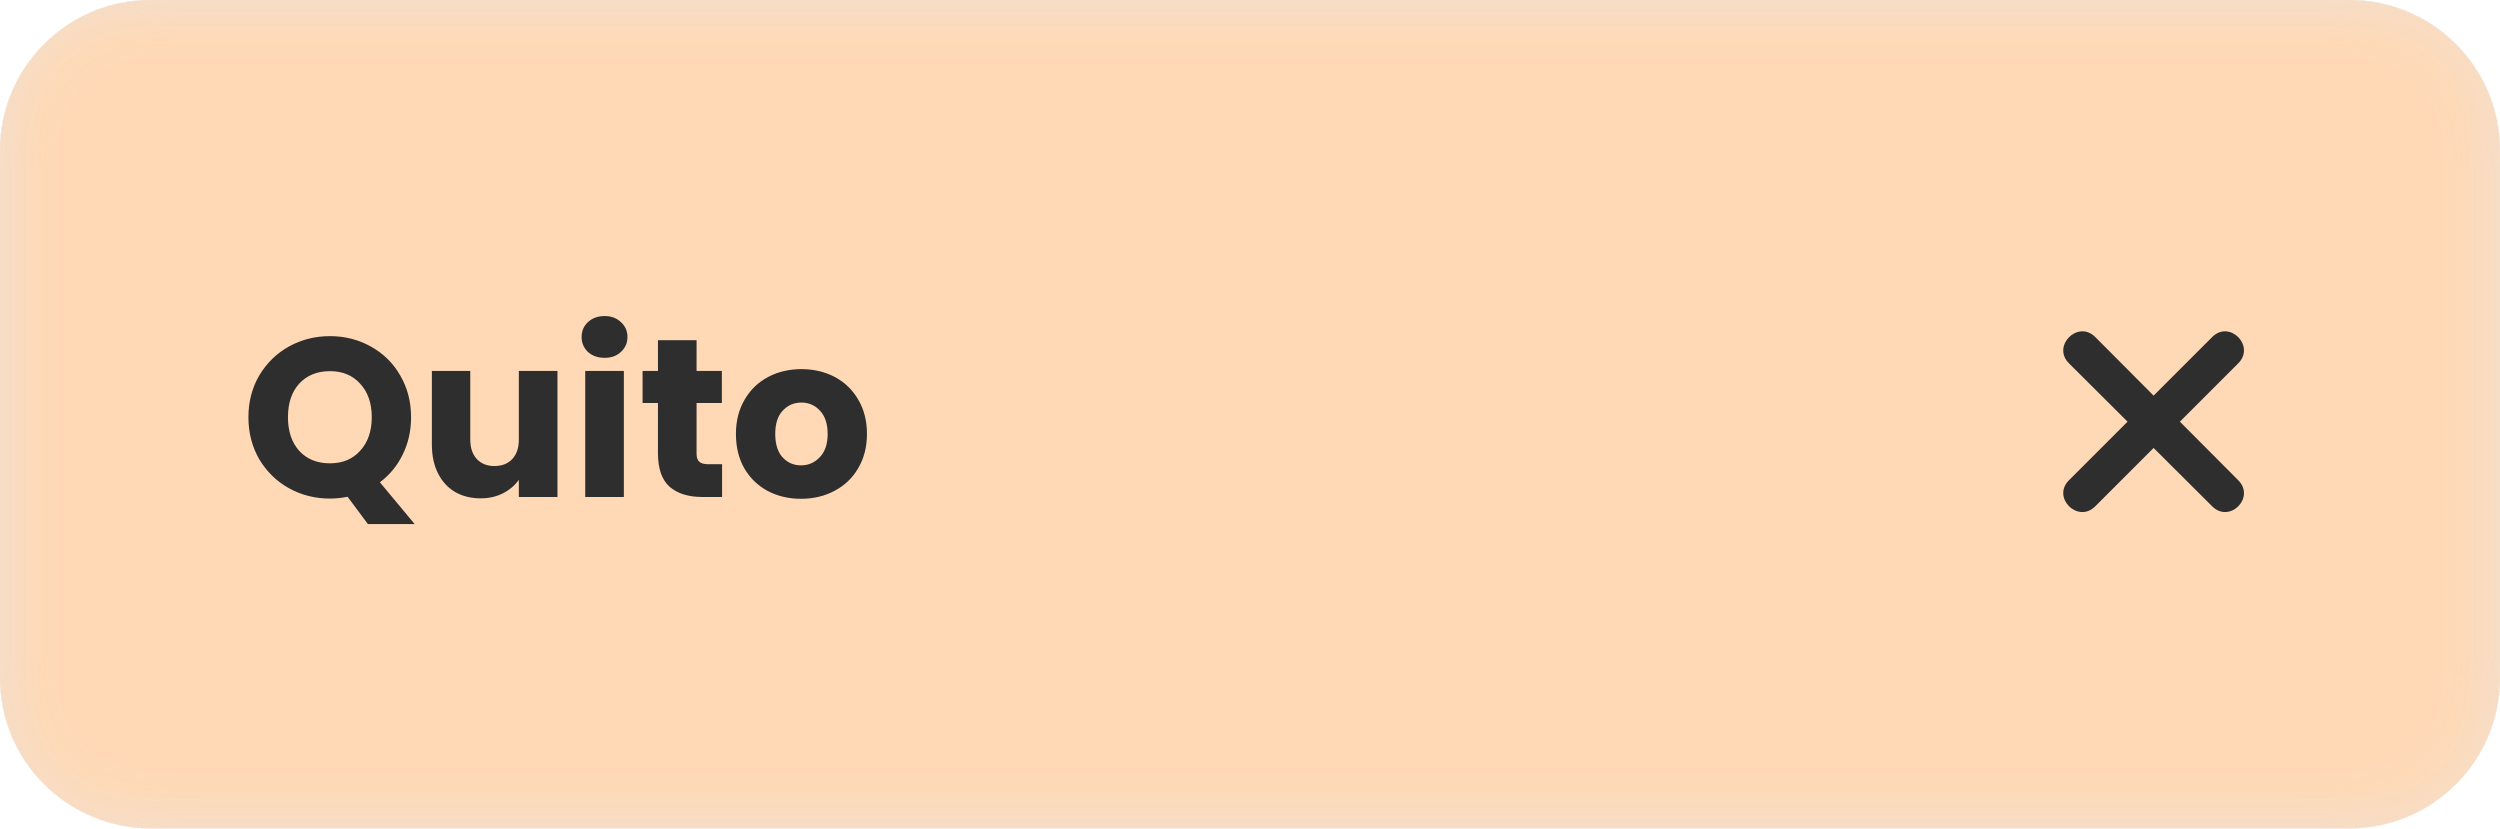
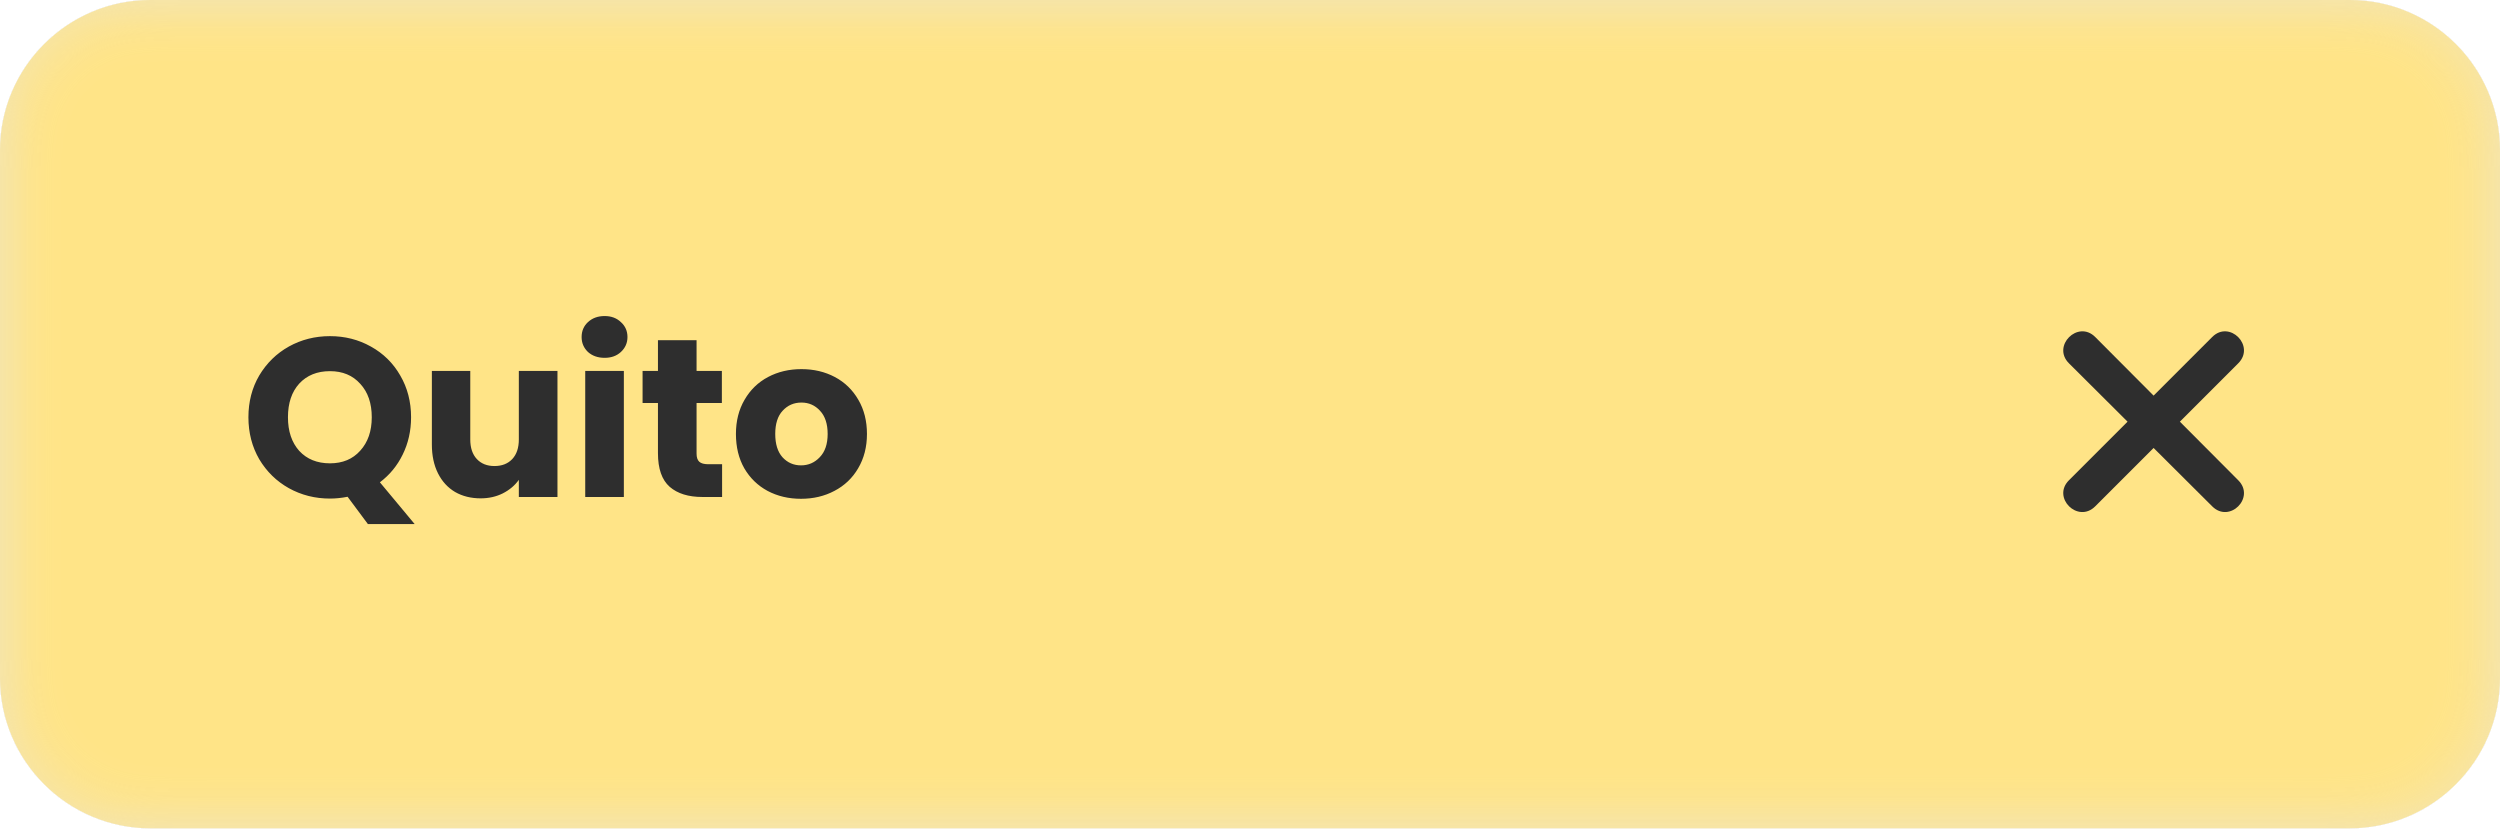
<svg xmlns="http://www.w3.org/2000/svg" width="166" height="55" viewBox="0 0 166 55" fill="none">
  <g filter="url(#filter0_i)">
-     <rect width="166" height="55" rx="10" fill="#FFD9B6" />
+     <rect width="166" height="55" rx="10" fill="#FFE487" />
  </g>
  <path d="M24.43 34.8L23.08 32.985C22.68 33.065 22.29 33.105 21.91 33.105C20.92 33.105 20.01 32.875 19.18 32.415C18.36 31.955 17.705 31.315 17.215 30.495C16.735 29.665 16.495 28.735 16.495 27.705C16.495 26.675 16.735 25.75 17.215 24.93C17.705 24.11 18.36 23.47 19.18 23.01C20.01 22.55 20.92 22.32 21.91 22.32C22.9 22.32 23.805 22.55 24.625 23.01C25.455 23.47 26.105 24.11 26.575 24.93C27.055 25.75 27.295 26.675 27.295 27.705C27.295 28.605 27.11 29.43 26.74 30.18C26.38 30.92 25.875 31.535 25.225 32.025L27.535 34.8H24.43ZM19.12 27.705C19.12 28.635 19.37 29.38 19.87 29.94C20.38 30.49 21.06 30.765 21.91 30.765C22.75 30.765 23.42 30.485 23.92 29.925C24.43 29.365 24.685 28.625 24.685 27.705C24.685 26.775 24.43 26.035 23.92 25.485C23.42 24.925 22.75 24.645 21.91 24.645C21.06 24.645 20.38 24.92 19.87 25.47C19.37 26.02 19.12 26.765 19.12 27.705ZM37.016 24.63V33H34.451V31.86C34.191 32.23 33.836 32.53 33.386 32.76C32.946 32.98 32.456 33.09 31.916 33.09C31.276 33.09 30.711 32.95 30.221 32.67C29.731 32.38 29.351 31.965 29.081 31.425C28.811 30.885 28.676 30.25 28.676 29.52V24.63H31.226V29.175C31.226 29.735 31.371 30.17 31.661 30.48C31.951 30.79 32.341 30.945 32.831 30.945C33.331 30.945 33.726 30.79 34.016 30.48C34.306 30.17 34.451 29.735 34.451 29.175V24.63H37.016ZM40.149 23.76C39.699 23.76 39.329 23.63 39.039 23.37C38.759 23.1 38.619 22.77 38.619 22.38C38.619 21.98 38.759 21.65 39.039 21.39C39.329 21.12 39.699 20.985 40.149 20.985C40.589 20.985 40.949 21.12 41.229 21.39C41.519 21.65 41.664 21.98 41.664 22.38C41.664 22.77 41.519 23.1 41.229 23.37C40.949 23.63 40.589 23.76 40.149 23.76ZM41.424 24.63V33H38.859V24.63H41.424ZM47.947 30.825V33H46.642C45.712 33 44.987 32.775 44.468 32.325C43.947 31.865 43.688 31.12 43.688 30.09V26.76H42.667V24.63H43.688V22.59H46.252V24.63H47.932V26.76H46.252V30.12C46.252 30.37 46.312 30.55 46.432 30.66C46.553 30.77 46.752 30.825 47.032 30.825H47.947ZM53.186 33.12C52.366 33.12 51.626 32.945 50.966 32.595C50.316 32.245 49.801 31.745 49.421 31.095C49.051 30.445 48.866 29.685 48.866 28.815C48.866 27.955 49.056 27.2 49.436 26.55C49.816 25.89 50.336 25.385 50.996 25.035C51.656 24.685 52.396 24.51 53.216 24.51C54.036 24.51 54.776 24.685 55.436 25.035C56.096 25.385 56.616 25.89 56.996 26.55C57.376 27.2 57.566 27.955 57.566 28.815C57.566 29.675 57.371 30.435 56.981 31.095C56.601 31.745 56.076 32.245 55.406 32.595C54.746 32.945 54.006 33.12 53.186 33.12ZM53.186 30.9C53.676 30.9 54.091 30.72 54.431 30.36C54.781 30 54.956 29.485 54.956 28.815C54.956 28.145 54.786 27.63 54.446 27.27C54.116 26.91 53.706 26.73 53.216 26.73C52.716 26.73 52.301 26.91 51.971 27.27C51.641 27.62 51.476 28.135 51.476 28.815C51.476 29.485 51.636 30 51.956 30.36C52.286 30.72 52.696 30.9 53.186 30.9Z" fill="#2E2E2E" />
  <path fill-rule="evenodd" clip-rule="evenodd" d="M142.999 26.269L146.892 22.376C148.041 21.227 149.771 22.972 148.622 24.121L144.744 27.999L148.622 31.892C149.771 33.041 148.041 34.771 146.892 33.622L142.999 29.744L139.121 33.622C137.972 34.771 136.227 33.041 137.376 31.892L141.269 27.999L137.376 24.121C136.227 22.972 137.972 21.227 139.121 22.376L142.999 26.269Z" fill="#2E2E2E" />
  <defs>
    <filter id="filter0_i" x="0" y="0" width="166" height="55" filterUnits="userSpaceOnUse" color-interpolation-filters="sRGB">
      <feFlood flood-opacity="0" result="BackgroundImageFix" />
      <feBlend mode="normal" in="SourceGraphic" in2="BackgroundImageFix" result="shape" />
      <feColorMatrix in="SourceAlpha" type="matrix" values="0 0 0 0 0 0 0 0 0 0 0 0 0 0 0 0 0 0 127 0" result="hardAlpha" />
      <feOffset />
      <feGaussianBlur stdDeviation="2" />
      <feComposite in2="hardAlpha" operator="arithmetic" k2="-1" k3="1" />
      <feColorMatrix type="matrix" values="0 0 0 0 0.898 0 0 0 0 0.898 0 0 0 0 0.898 0 0 0 0.49 0" />
      <feBlend mode="normal" in2="shape" result="effect1_innerShadow" />
    </filter>
  </defs>
</svg>
